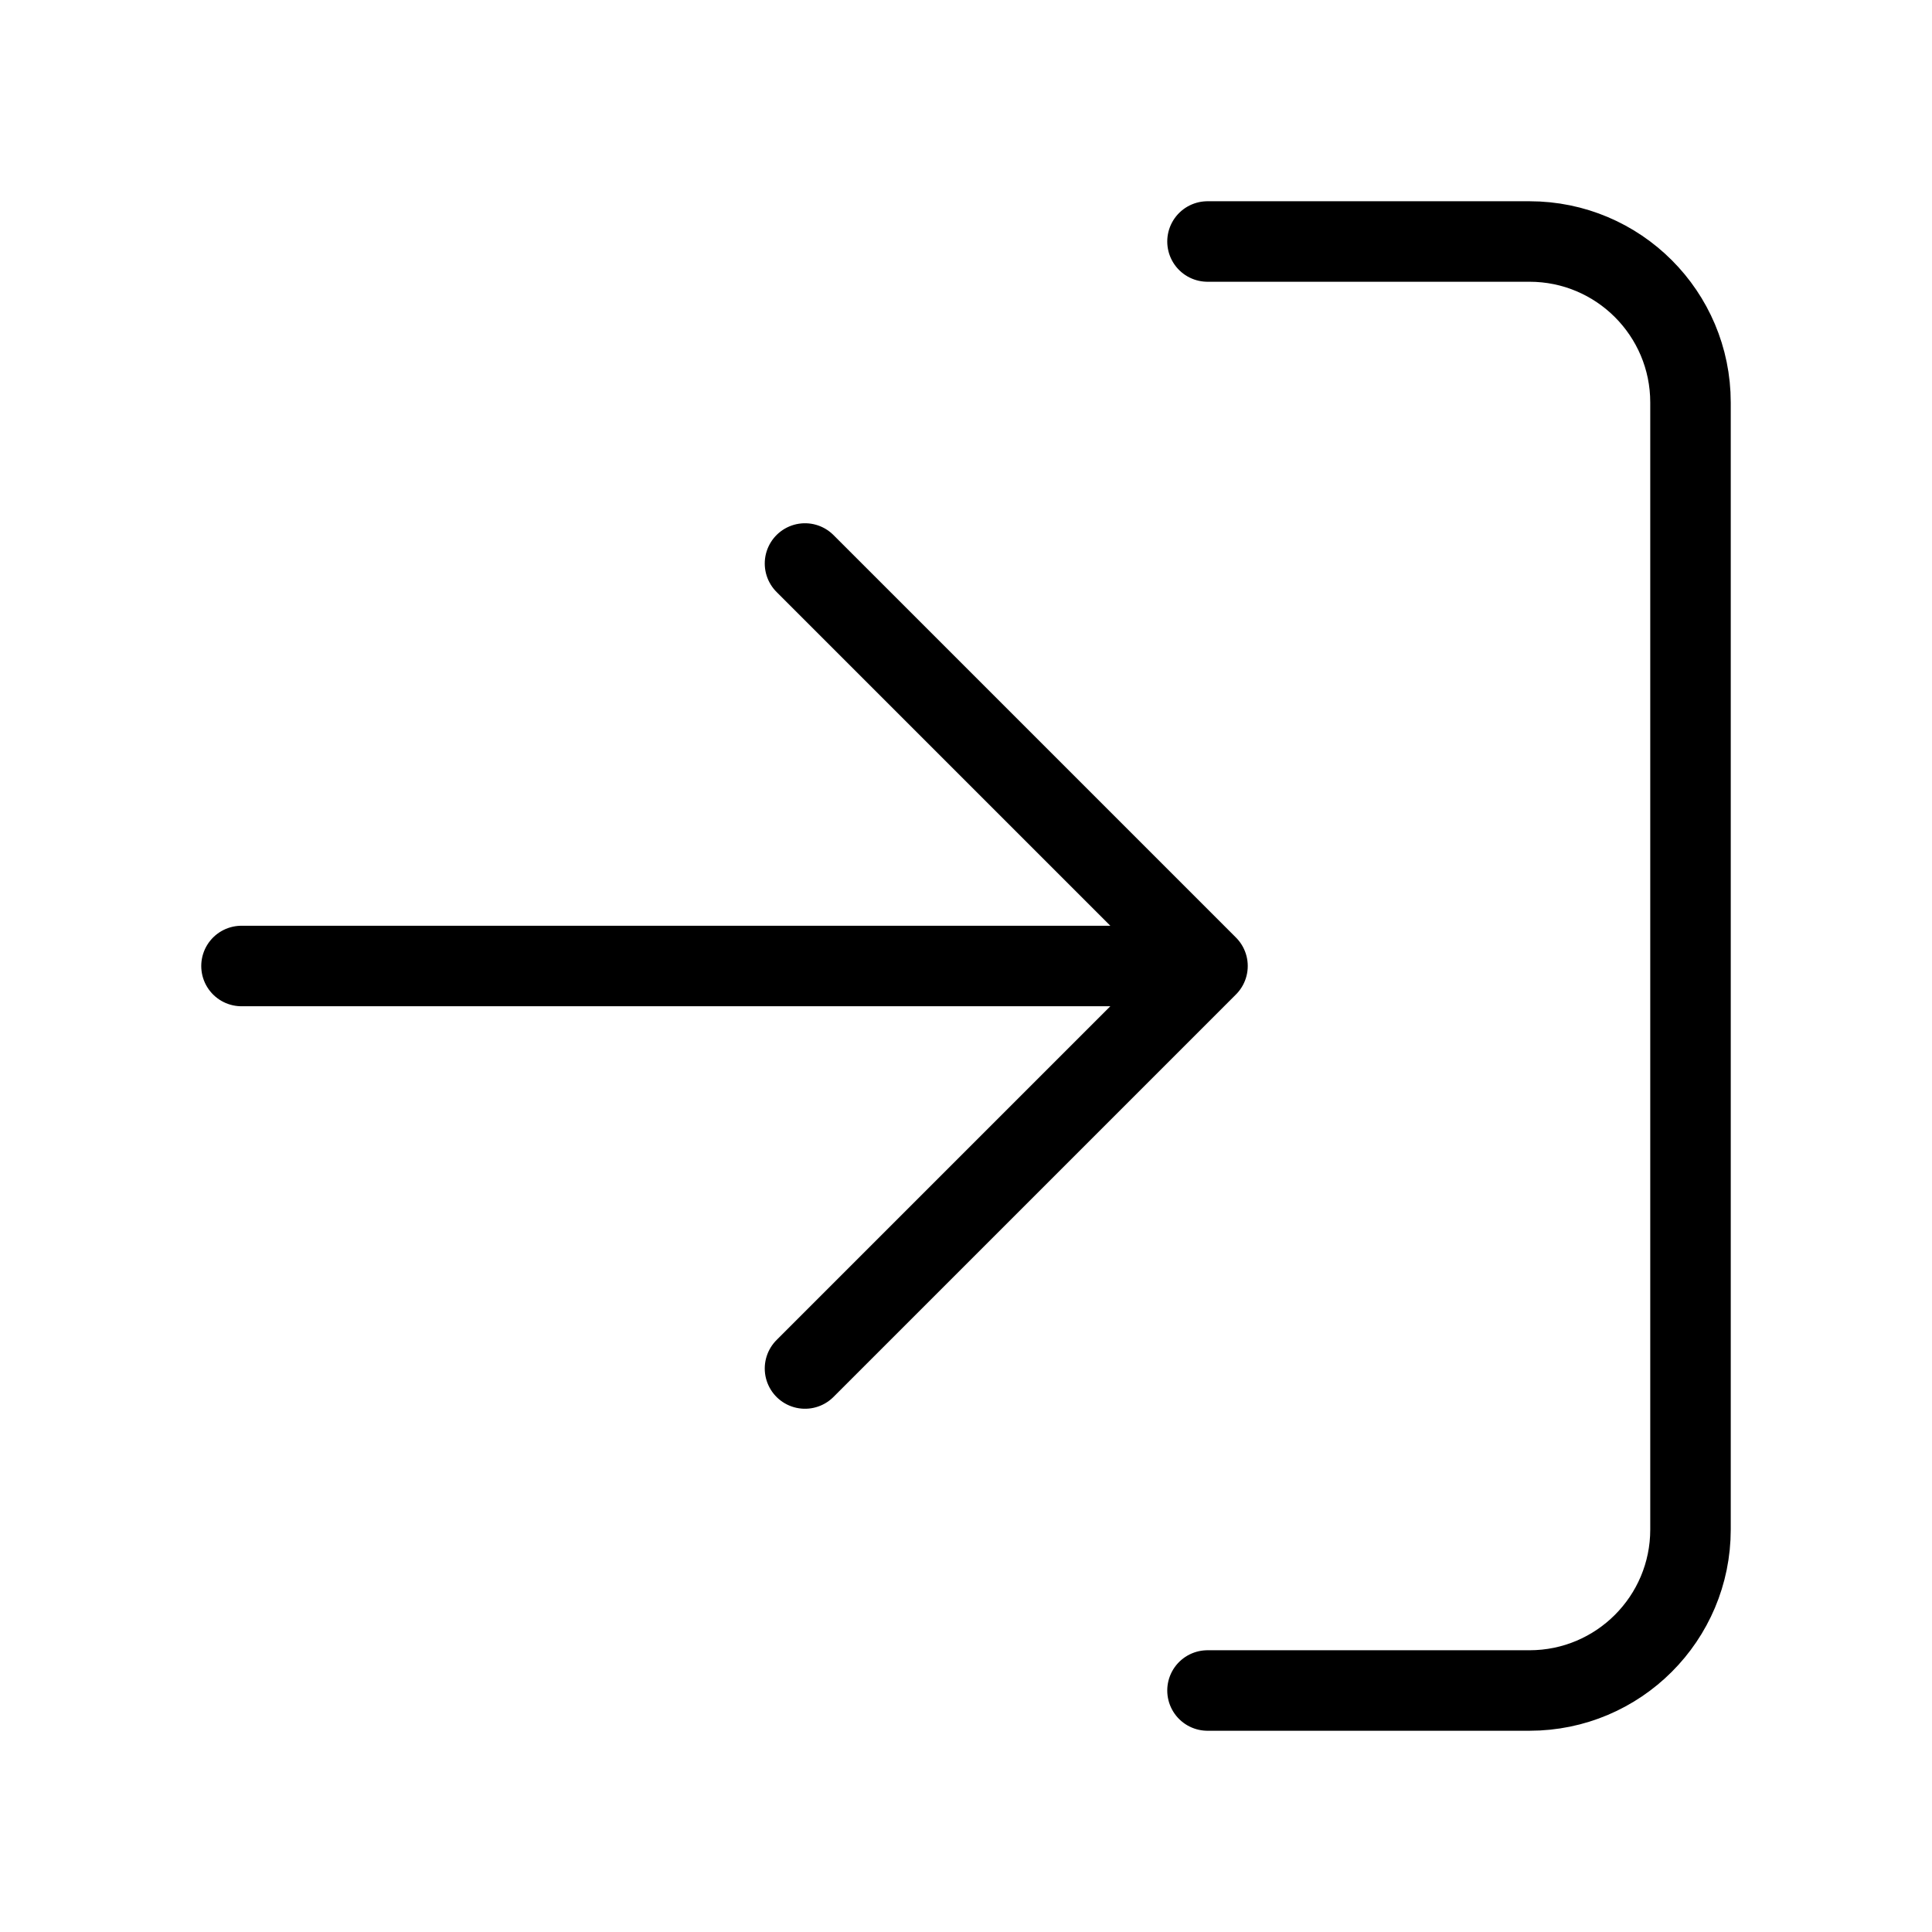
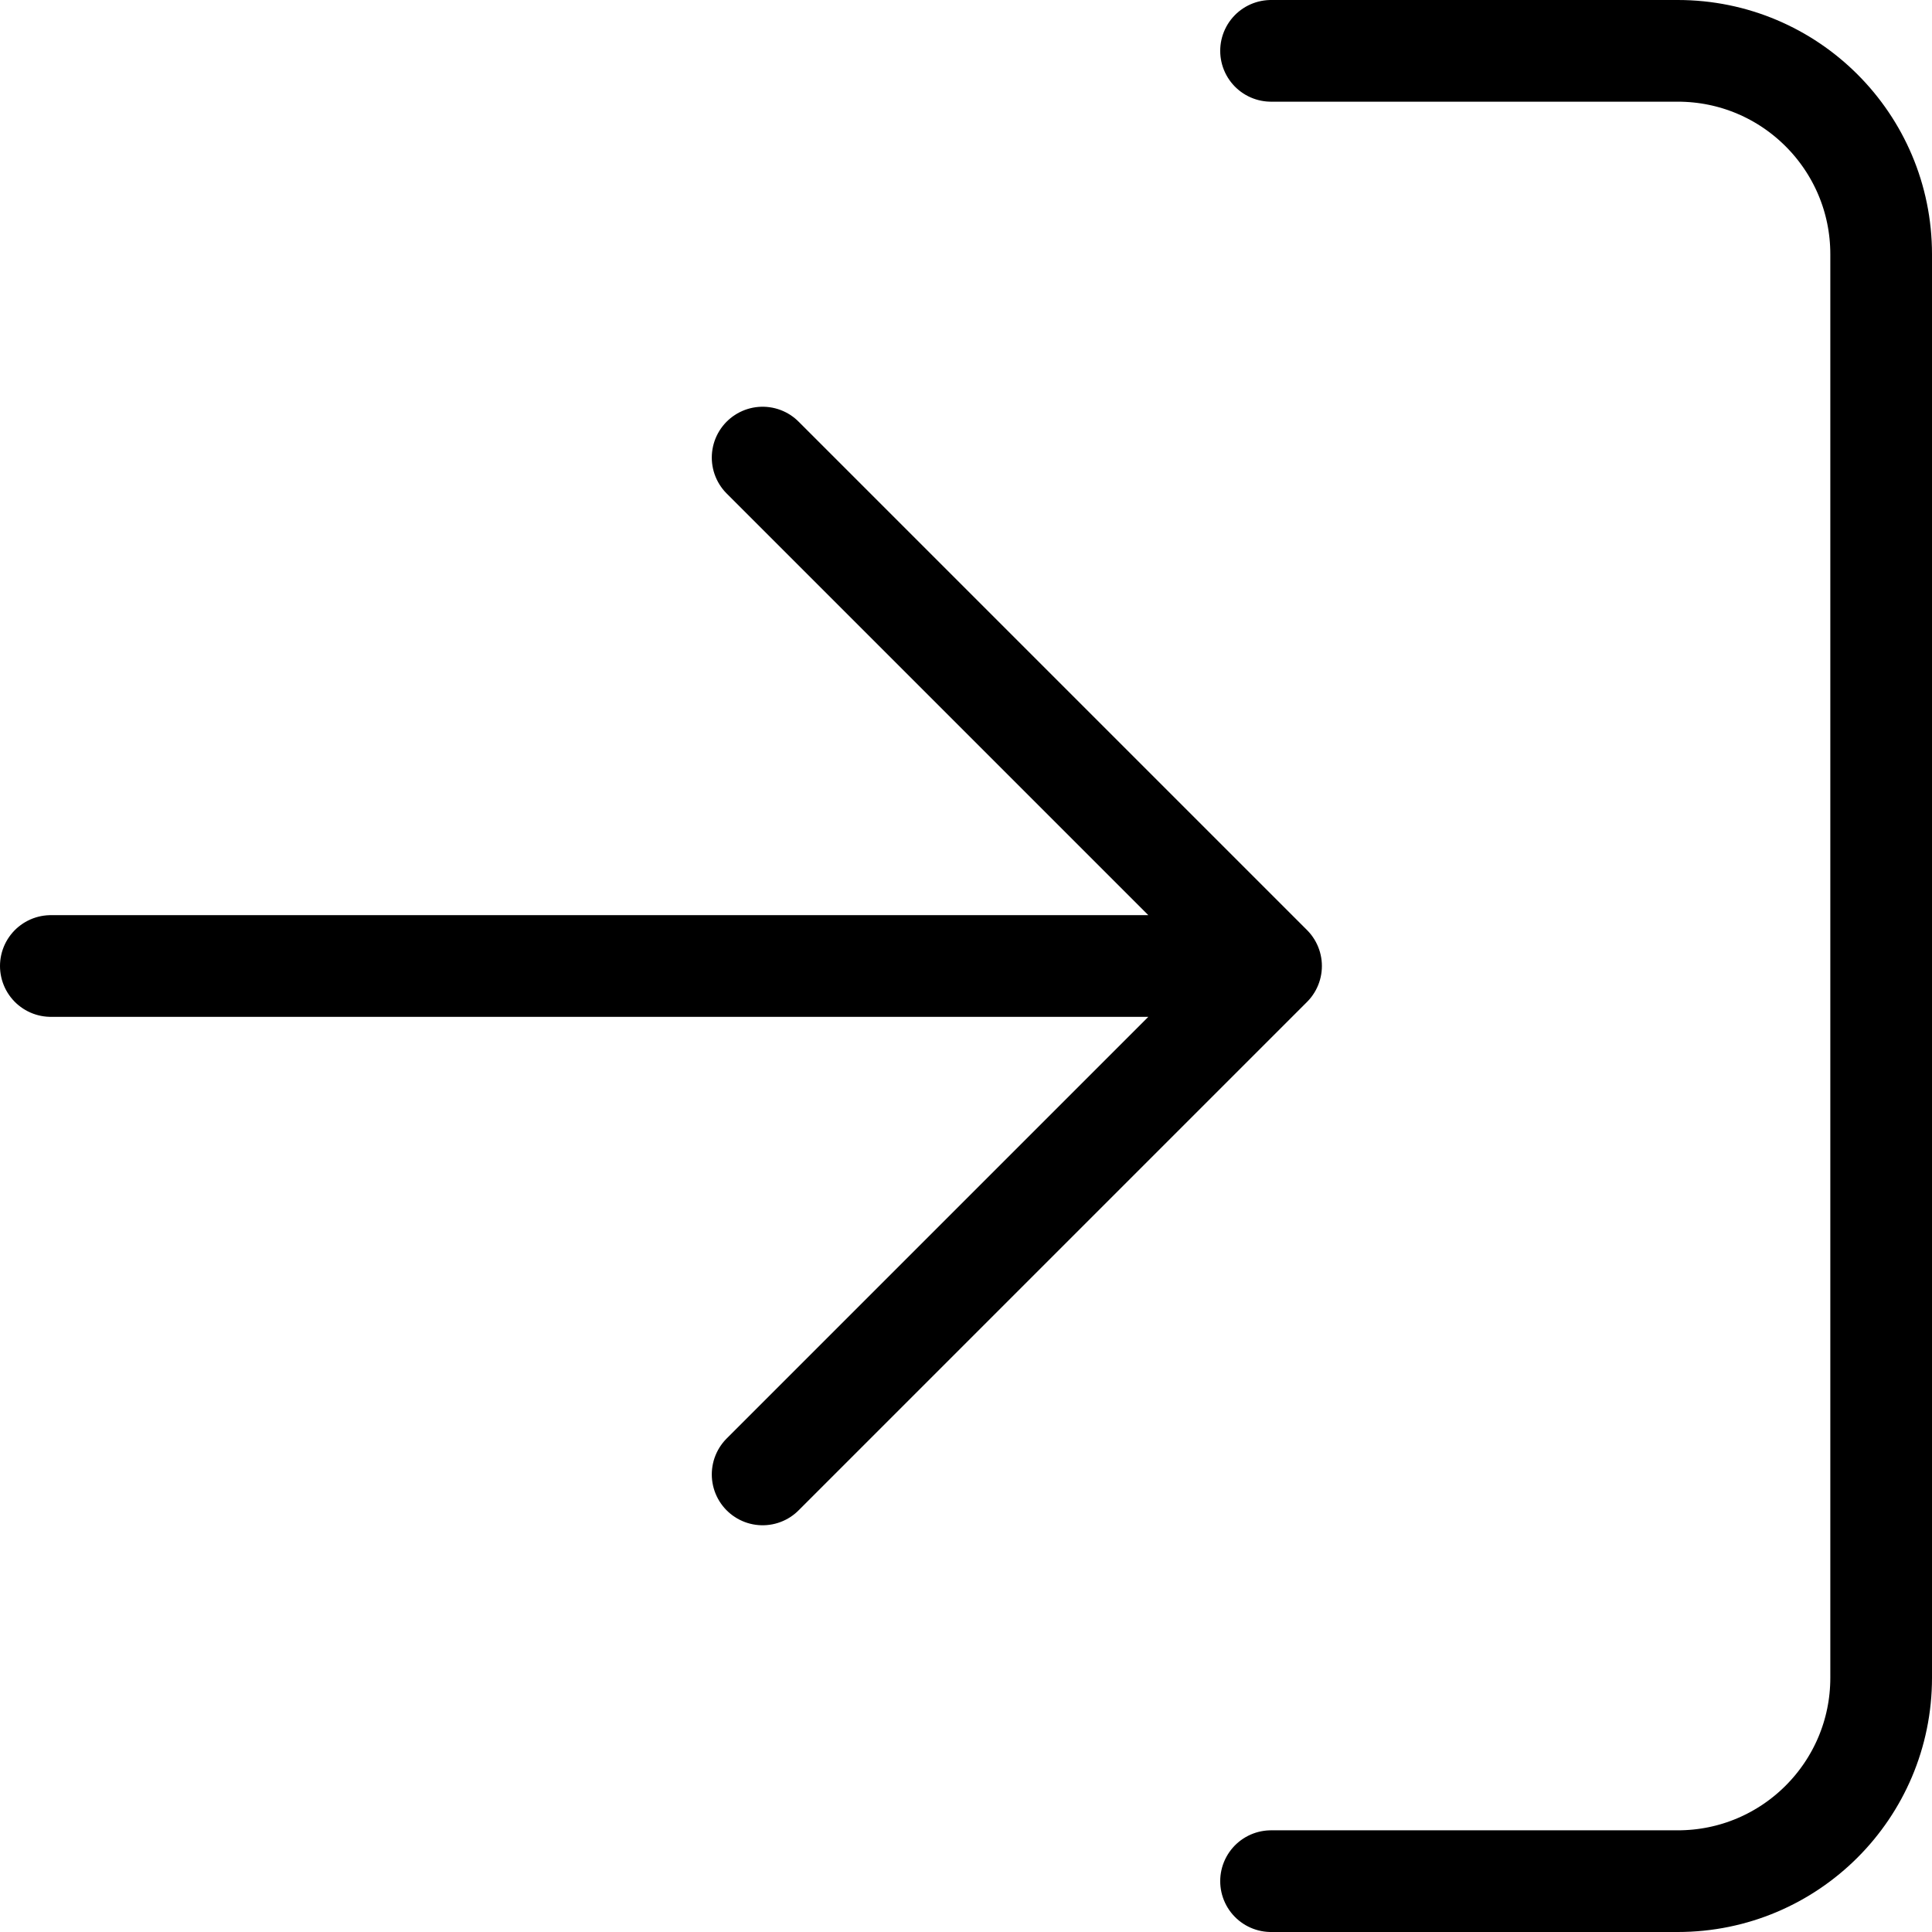
- <svg xmlns="http://www.w3.org/2000/svg" width="24" height="24" fill="none" stroke="currentColor" stroke-linecap="round" stroke-linejoin="round" class="rx-icons rxicons-log-in">
-   <path d="M15 3h4a2 2 0 0 1 2 2v14a2 2 0 0 1-2 2h-4m-5-4 5-5-5-5m5 5H3" />
+ <svg xmlns="http://www.w3.org/2000/svg" width="19" height="19" fill="none" stroke="currentColor" stroke-linecap="round" stroke-linejoin="round" class="rx-icons rxicons-log-in">
+   <path d="M12.5.5h4a2 2 0 0 1 2 2v14a2 2 0 0 1-2 2h-4m-5-4 5-5-5-5m5 5H.5" />
</svg>
